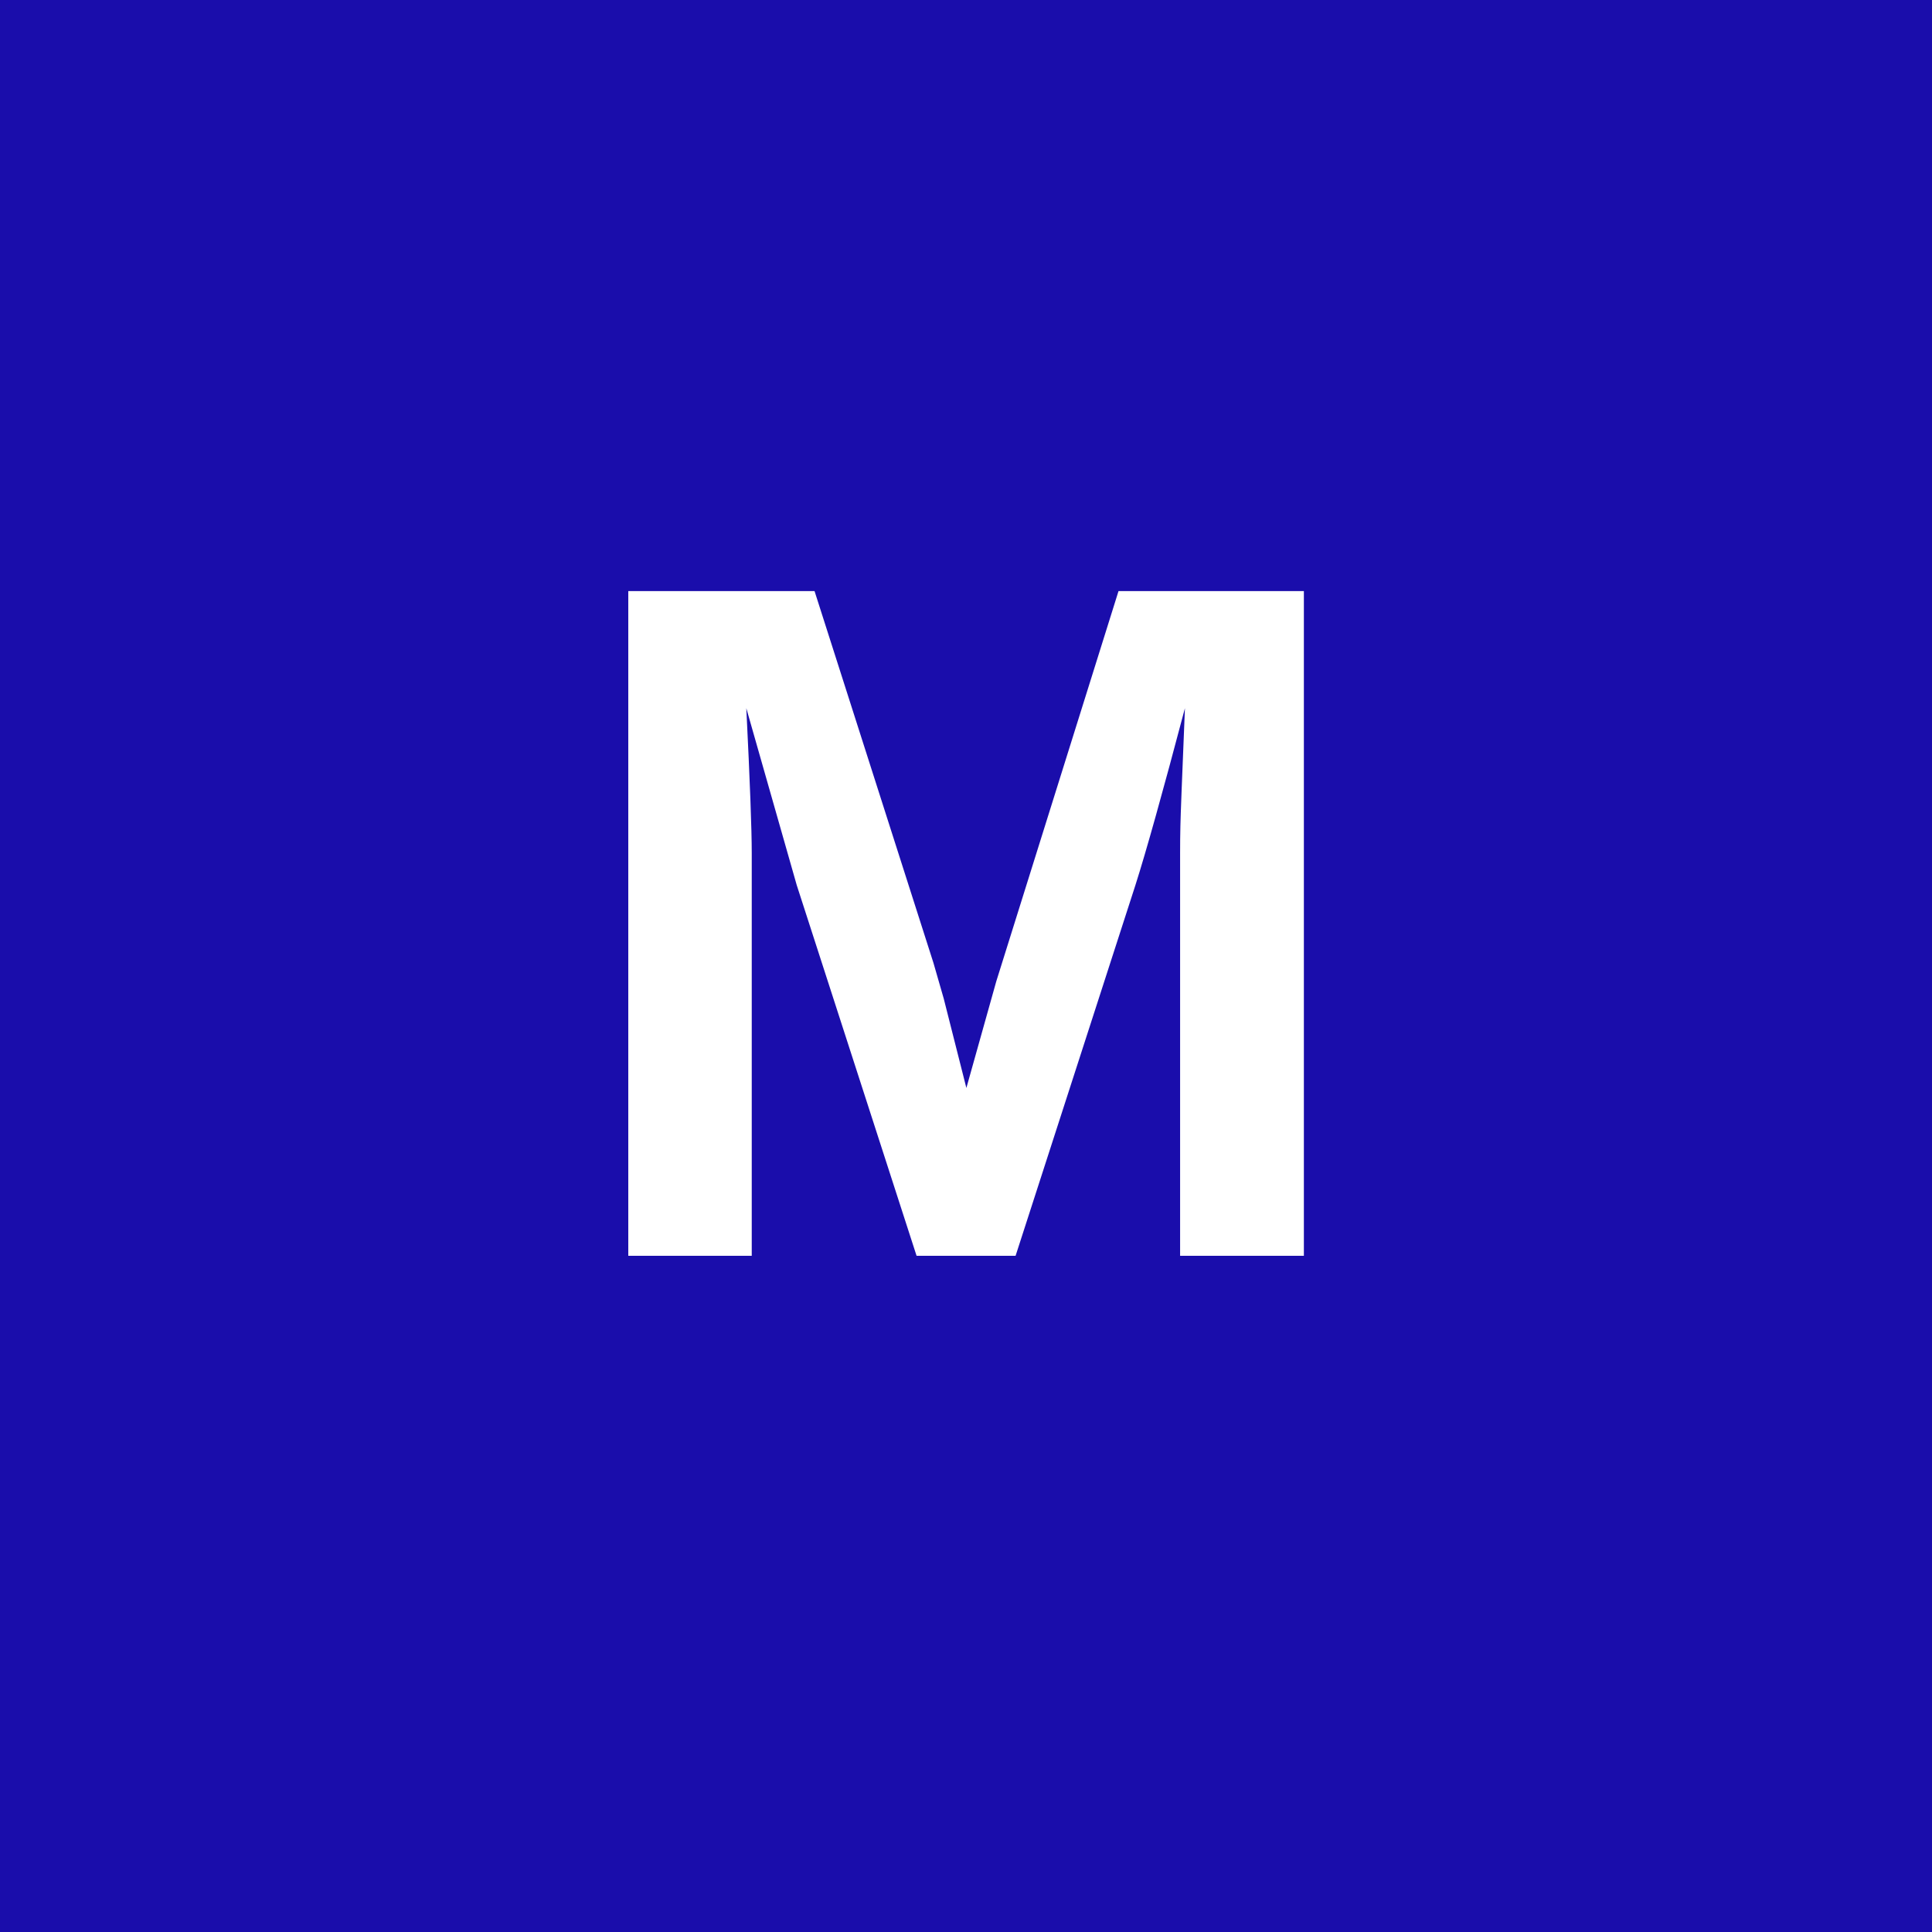
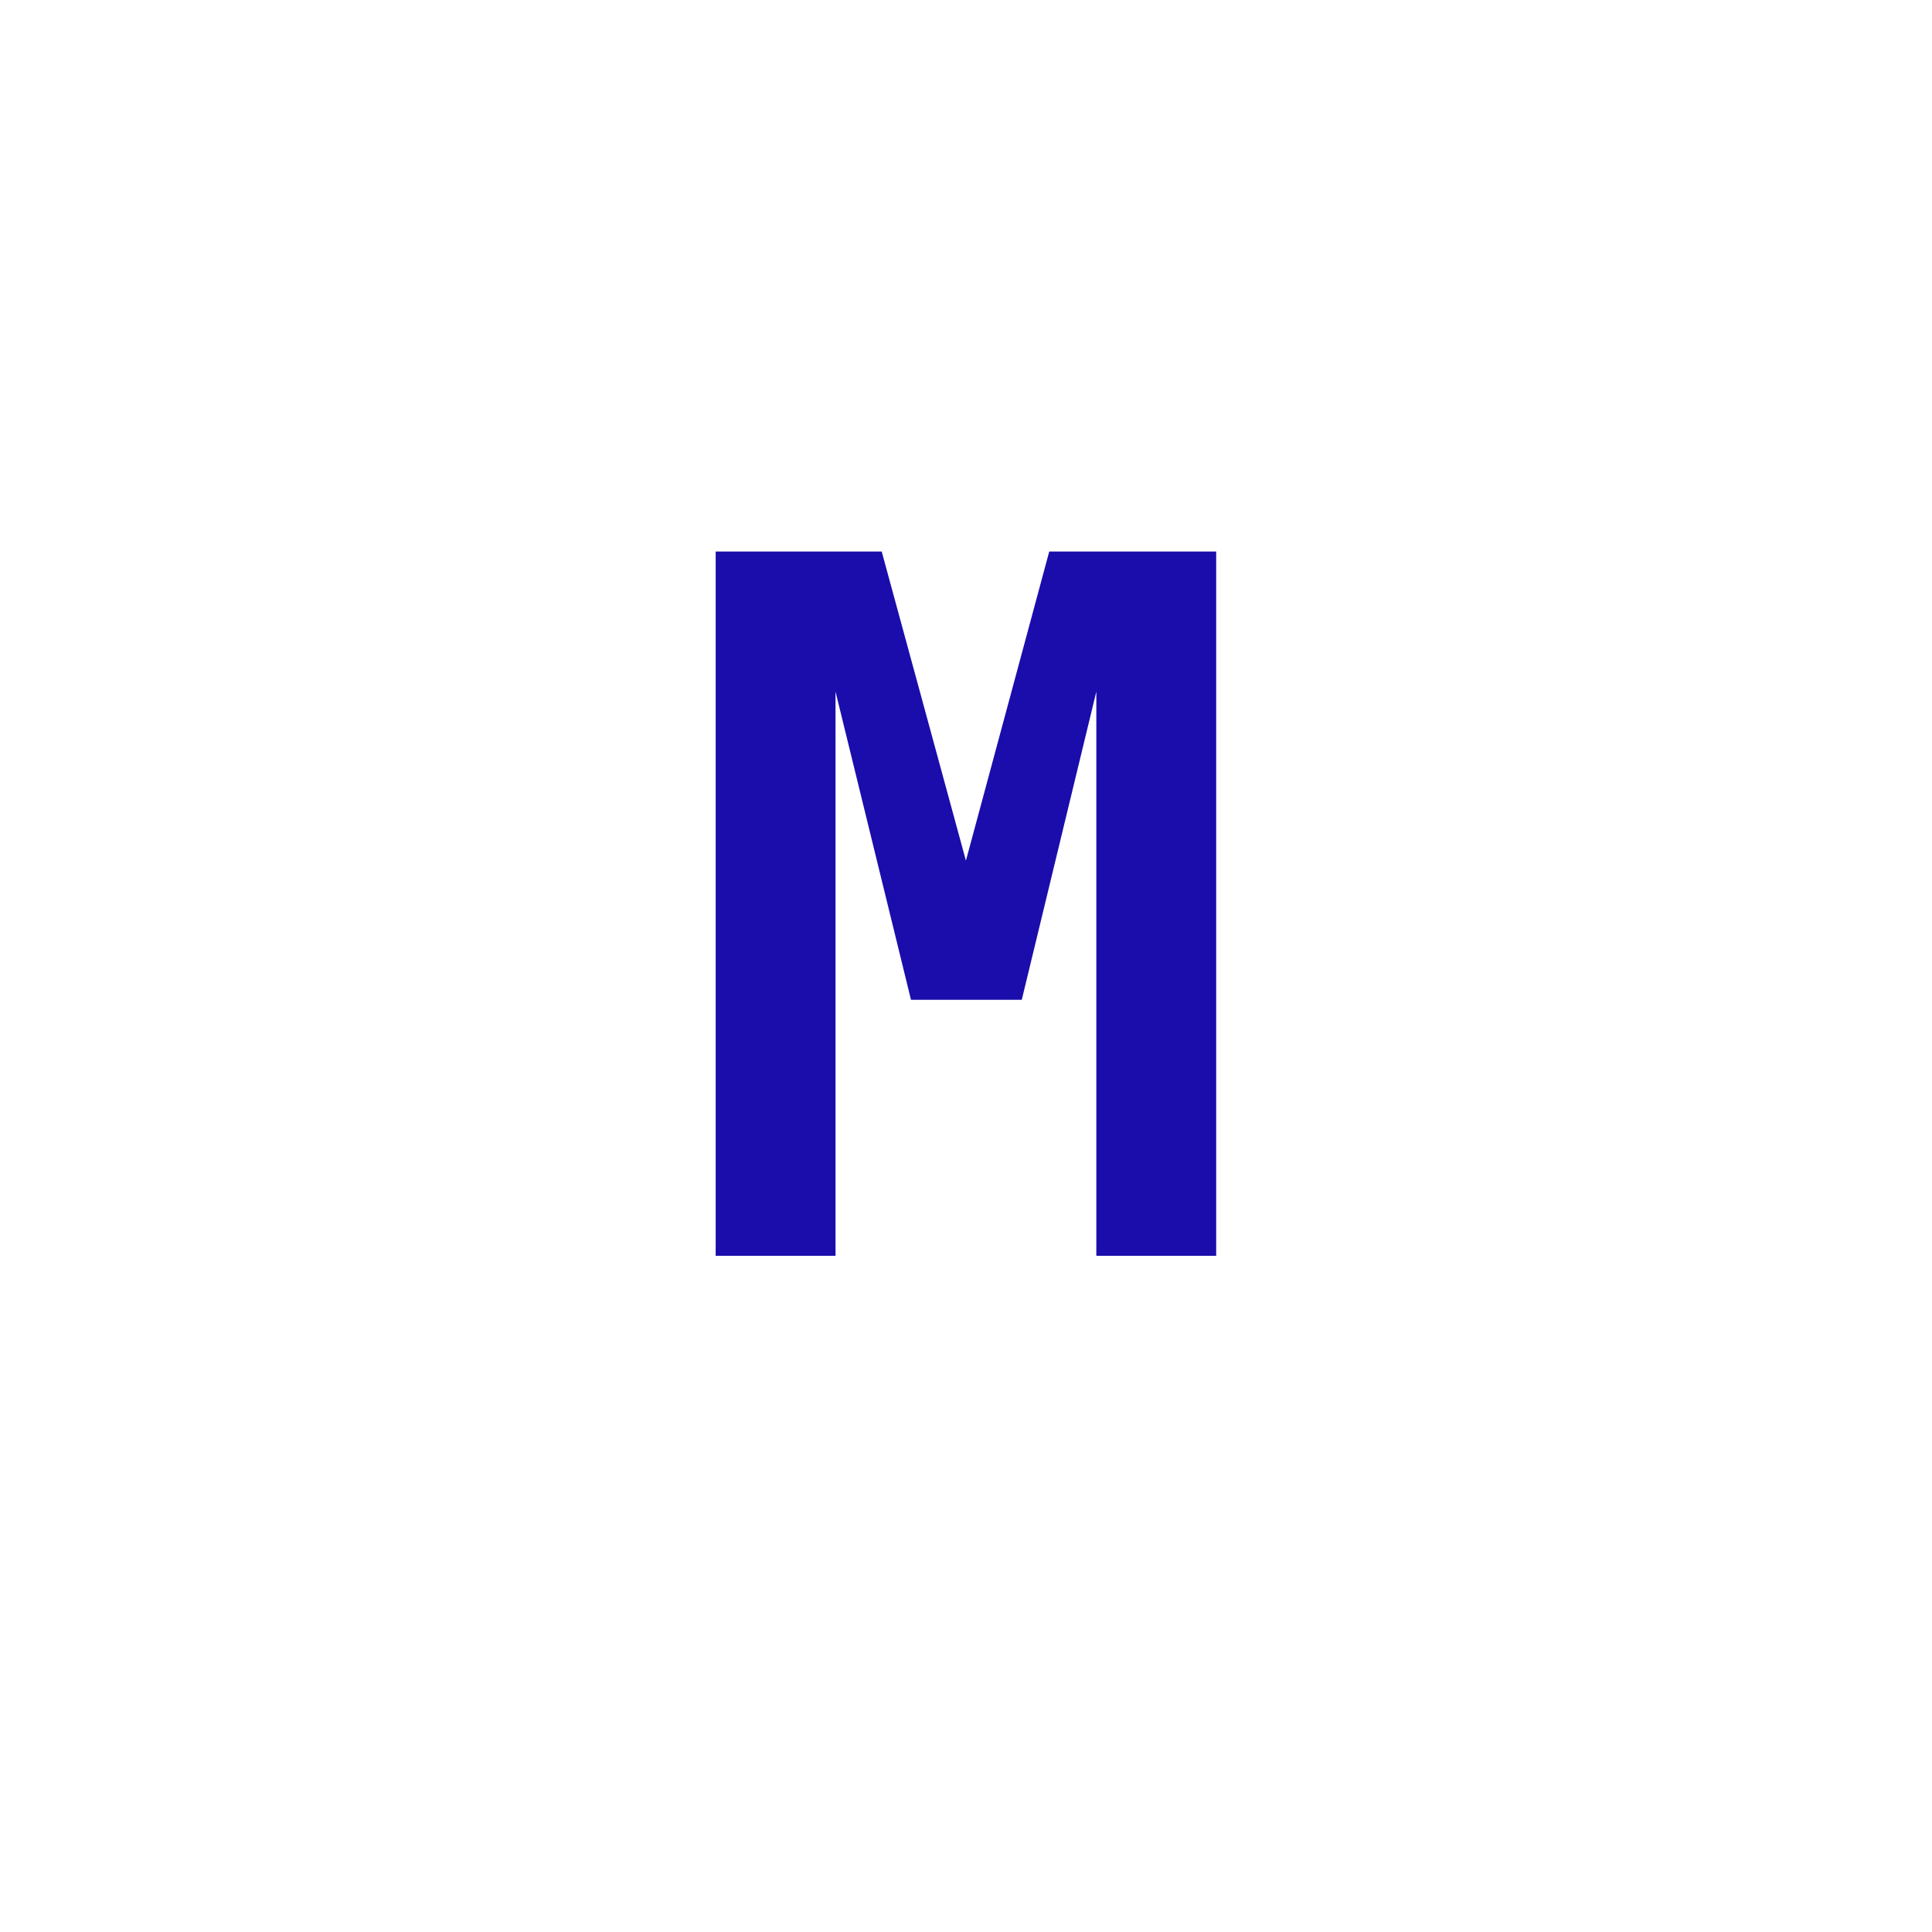
<svg xmlns="http://www.w3.org/2000/svg" viewBox="0 0 100 100">
-   <rect width="100" height="100" fill="#1a0dab" />
-   <text x="50" y="65" font-family="Arial, sans-serif" font-size="50" font-weight="bold" text-anchor="middle" fill="white">M</text>
+   <rect width="100" height="100" fill="white" />
+   <text x="50" y="65" font-family="Inconsolata, monospace" font-size="50" font-weight="bold" text-anchor="middle" fill="#1a0dab">M</text>
</svg>
